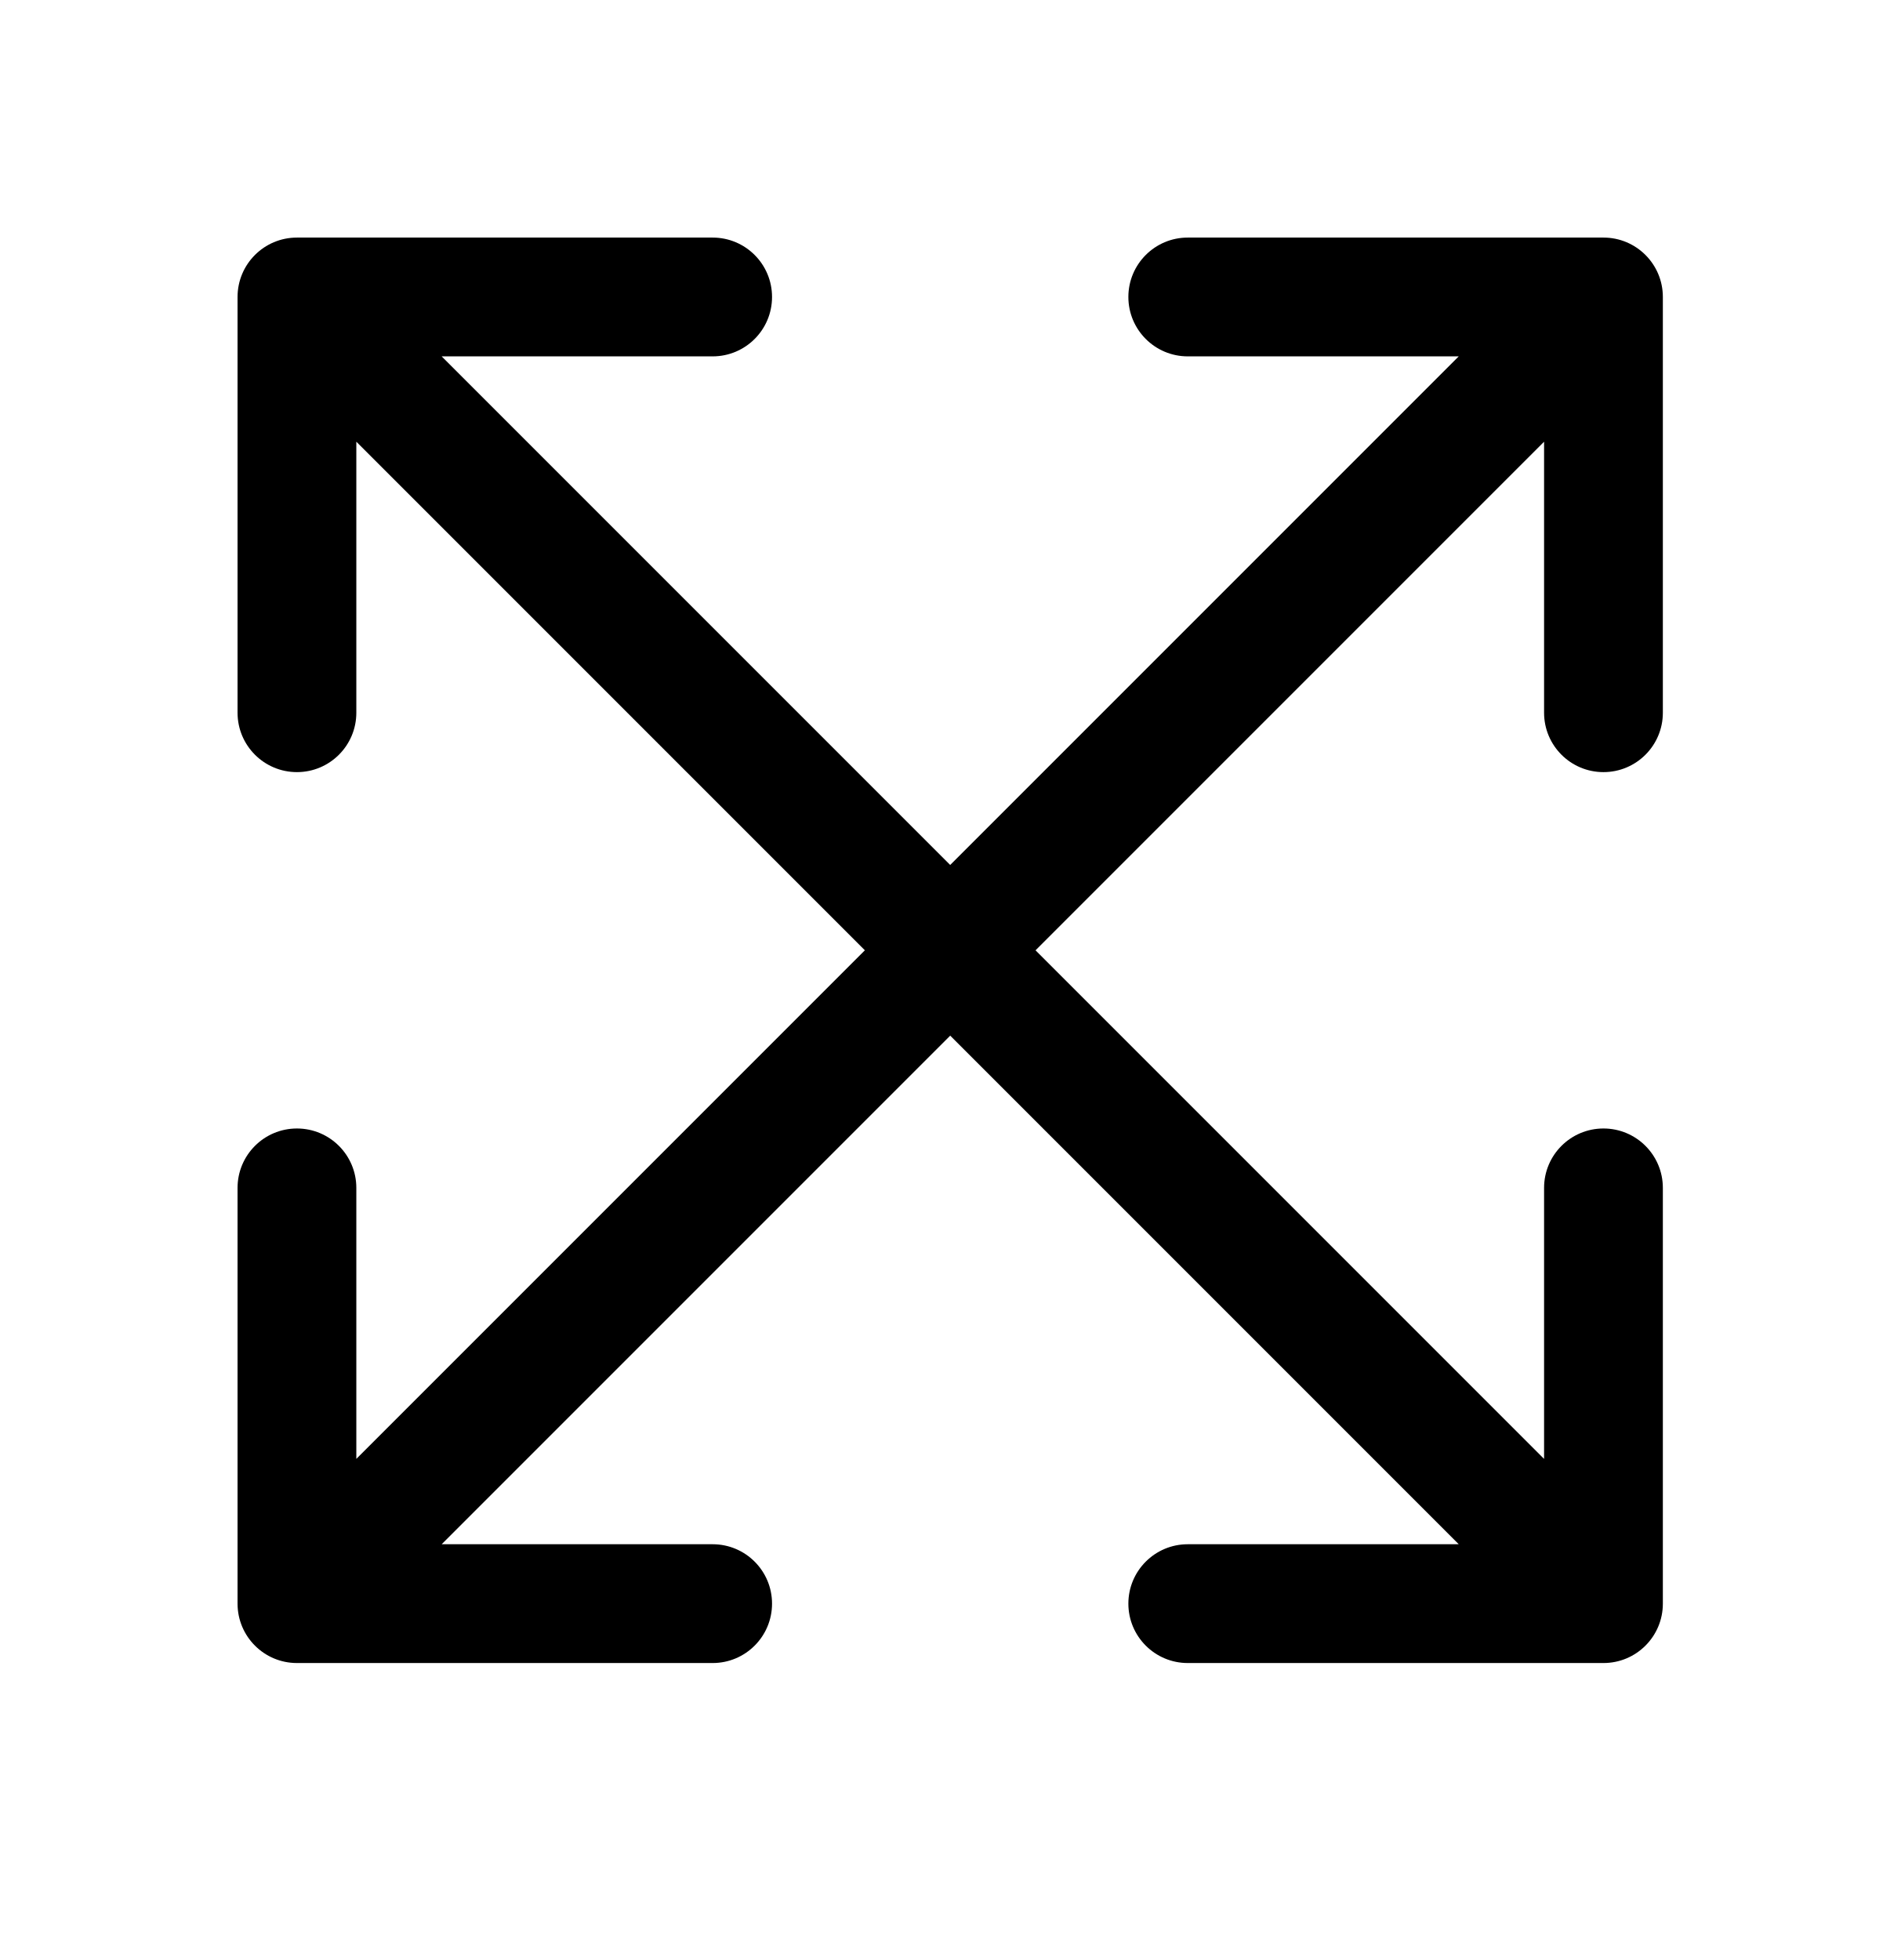
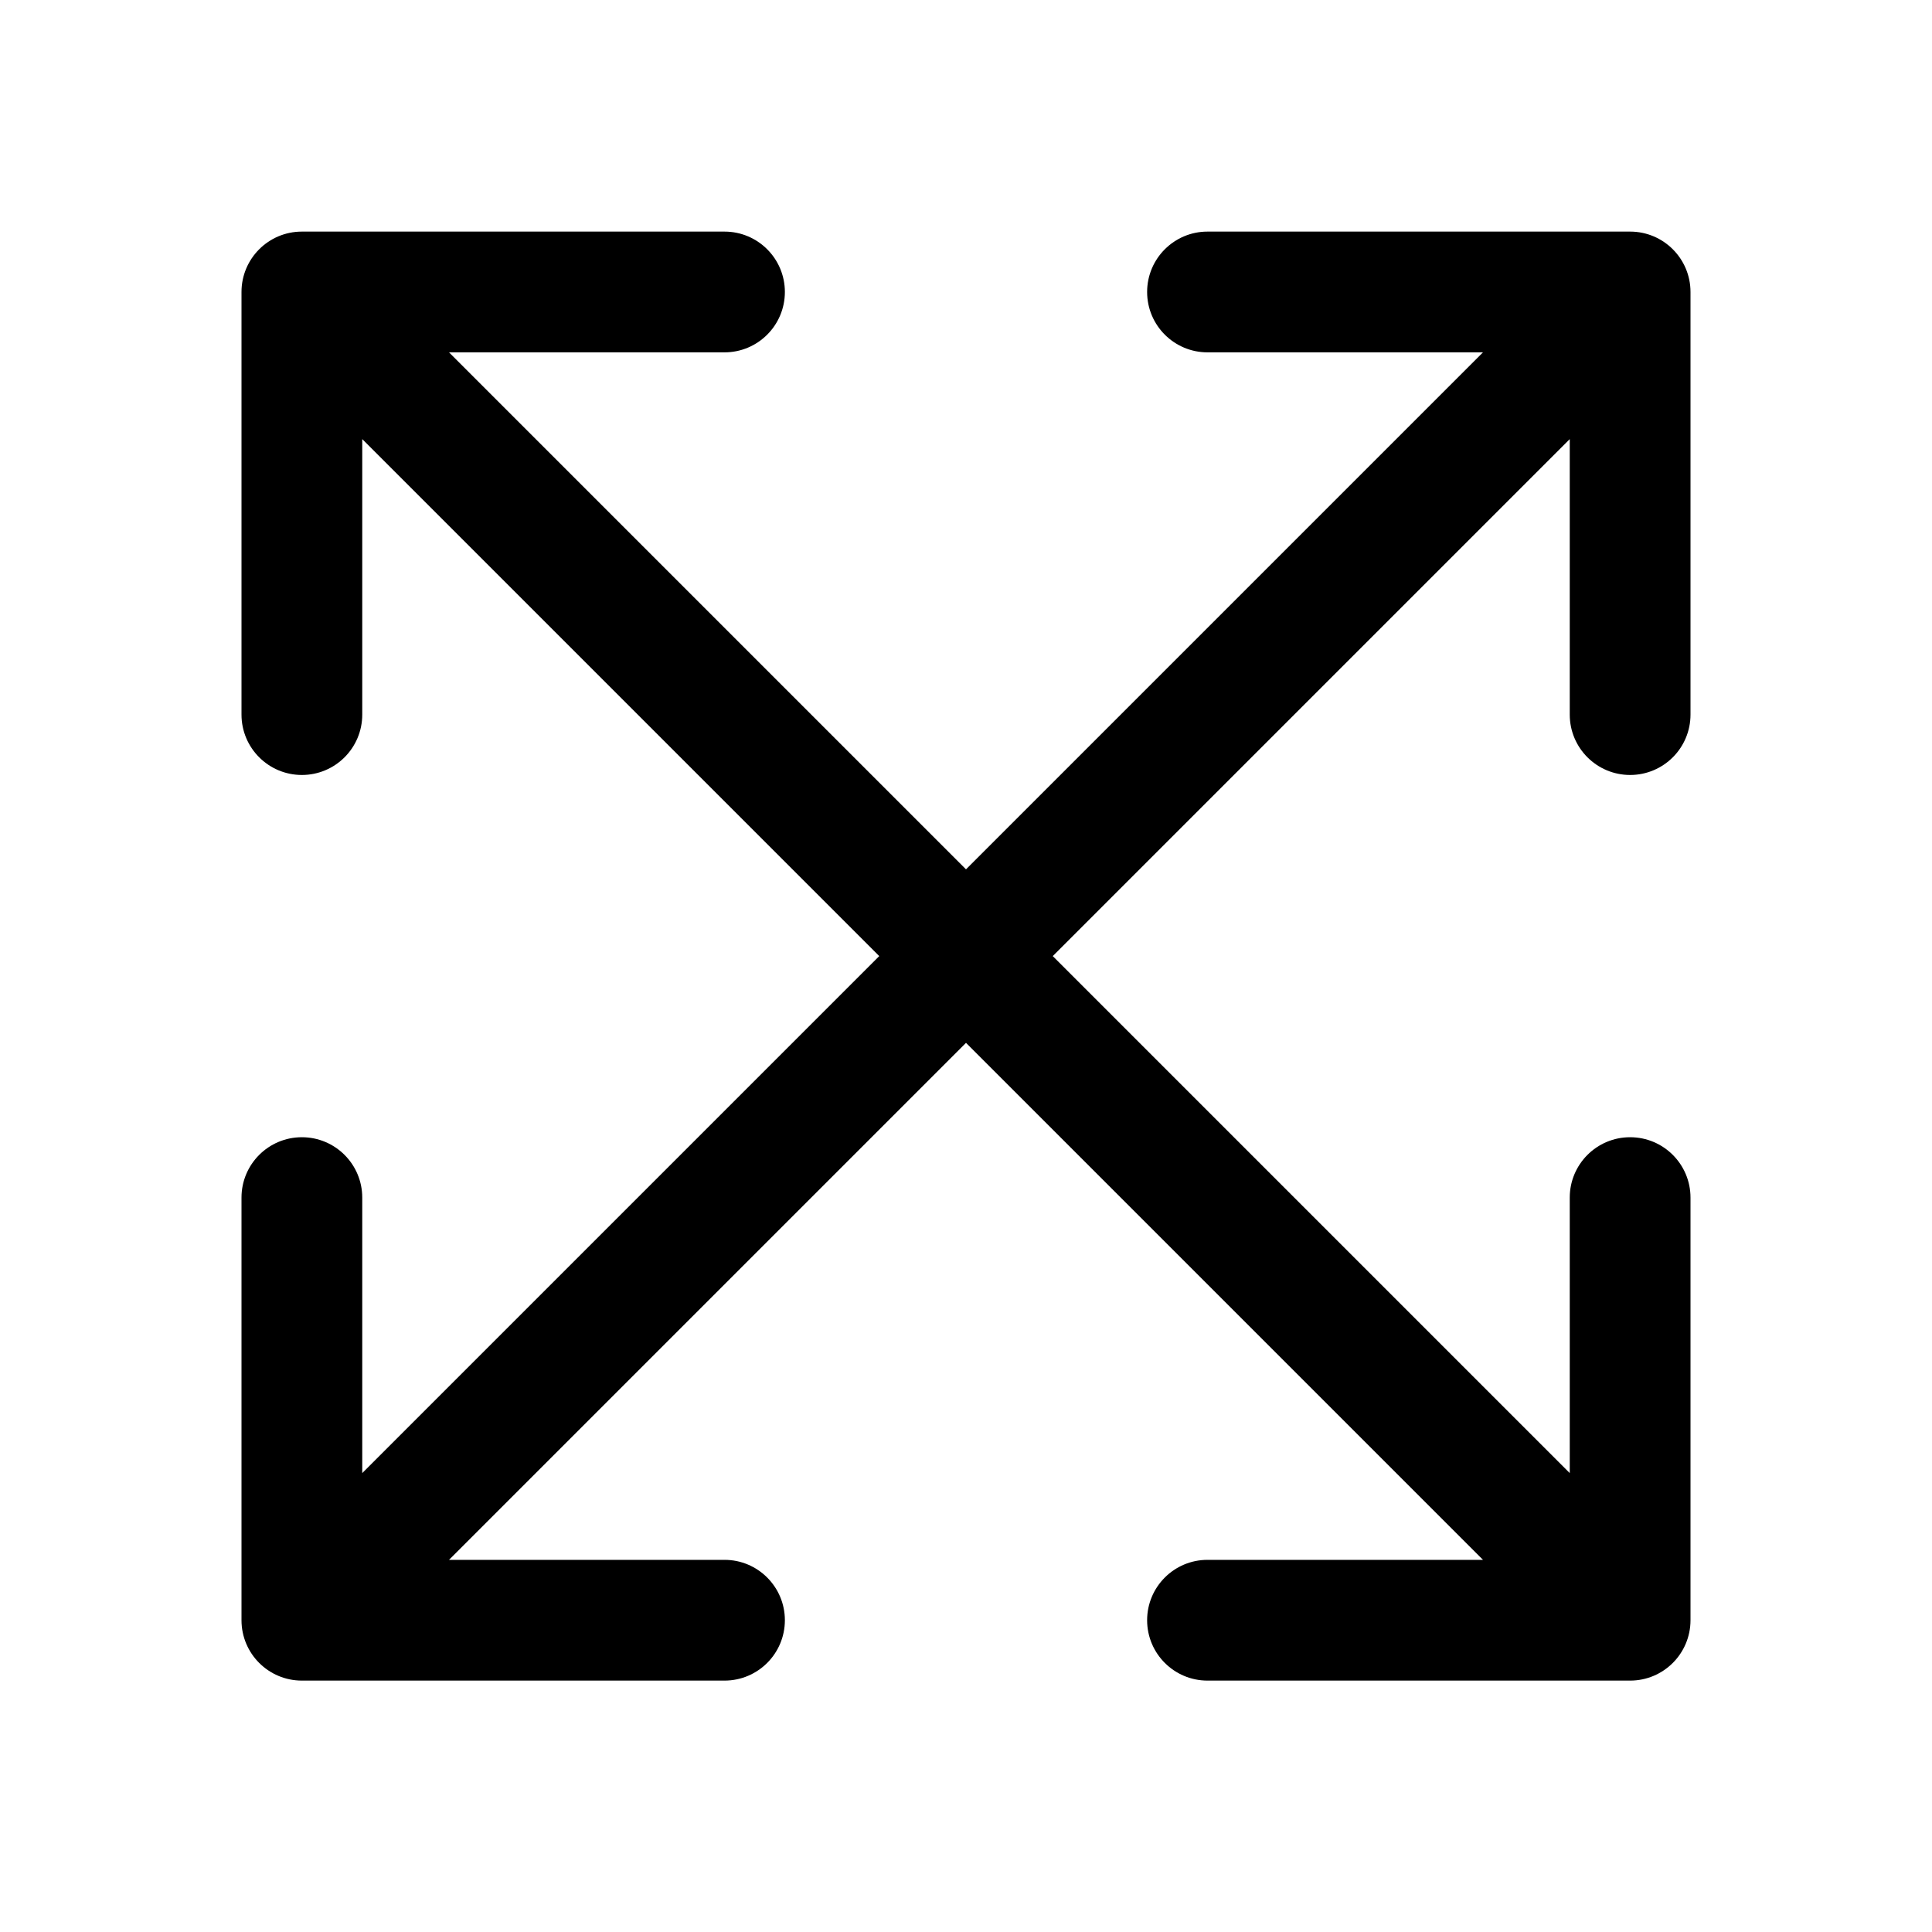
- <svg xmlns="http://www.w3.org/2000/svg" width="32" height="33" viewBox="0 0 32 33">
-   <path d="M5 4a1 1 0 00-1 1v7a1 1 0 002 0V7.437L14.563 16 6 24.563V20a1 1 0 10-2 0v7a1 1 0 001 1h7a1 1 0 000-2H7.437L16 17.437 24.563 26H20a1 1 0 100 2h7a1 1 0 001-1v-7a1 1 0 10-2 0v4.563L17.437 16 26 7.437V12a1 1 0 002 0V5a1 1 0 00-1-1h-7a1 1 0 100 2h4.563L16 14.563 7.437 6H12a1 1 0 100-2H5z" />
+ <svg xmlns="http://www.w3.org/2000/svg" width="32" height="32" viewBox="0 0 32 32">
+   <path d="M5 3.836a1 1 0 00-1 1v7a1 1 0 102 0V7.273l8.563 8.563L6 24.399v-4.563a1 1 0 10-2 0v7a1 1 0 001 1h7a1 1 0 100-2H7.437L16 17.273l8.563 8.563H20a1 1 0 100 2h7a1 1 0 001-1v-7a1 1 0 10-2 0v4.563l-8.563-8.563L26 7.273v4.563a1 1 0 102 0v-7a1 1 0 00-1-1h-7a1 1 0 100 2h4.563L16 14.399 7.437 5.836H12a1 1 0 100-2H5z" />
</svg>
